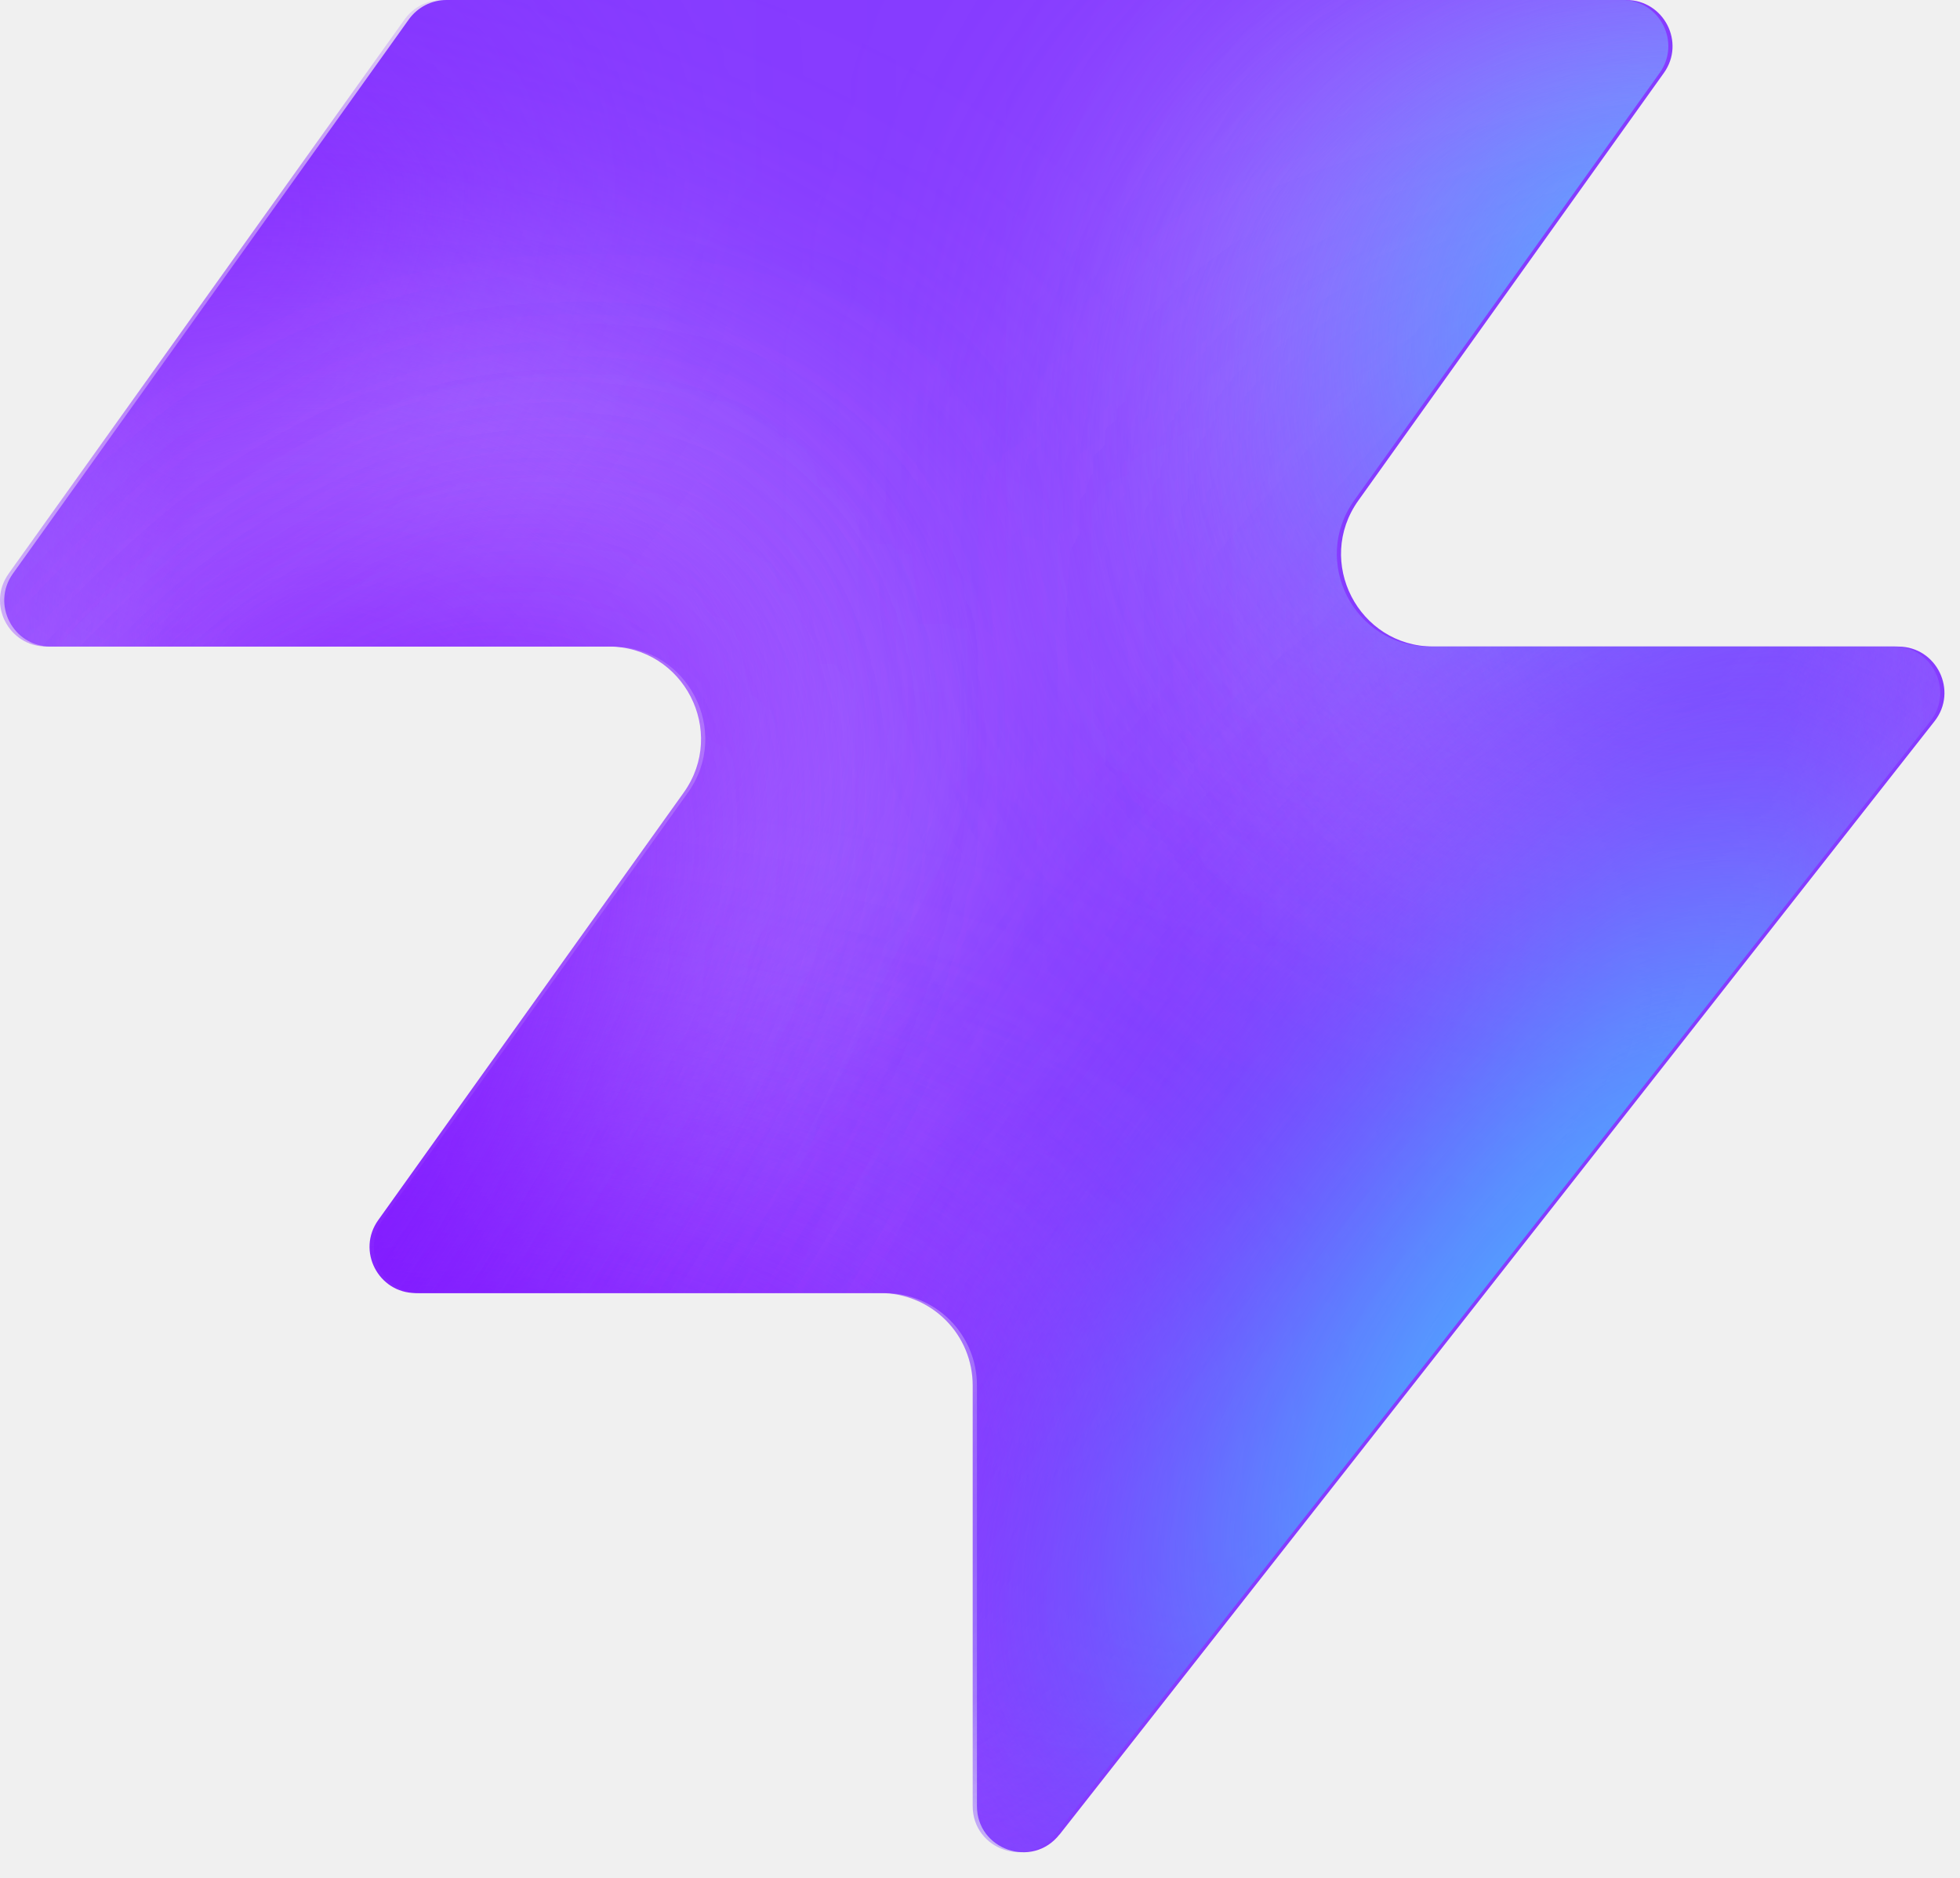
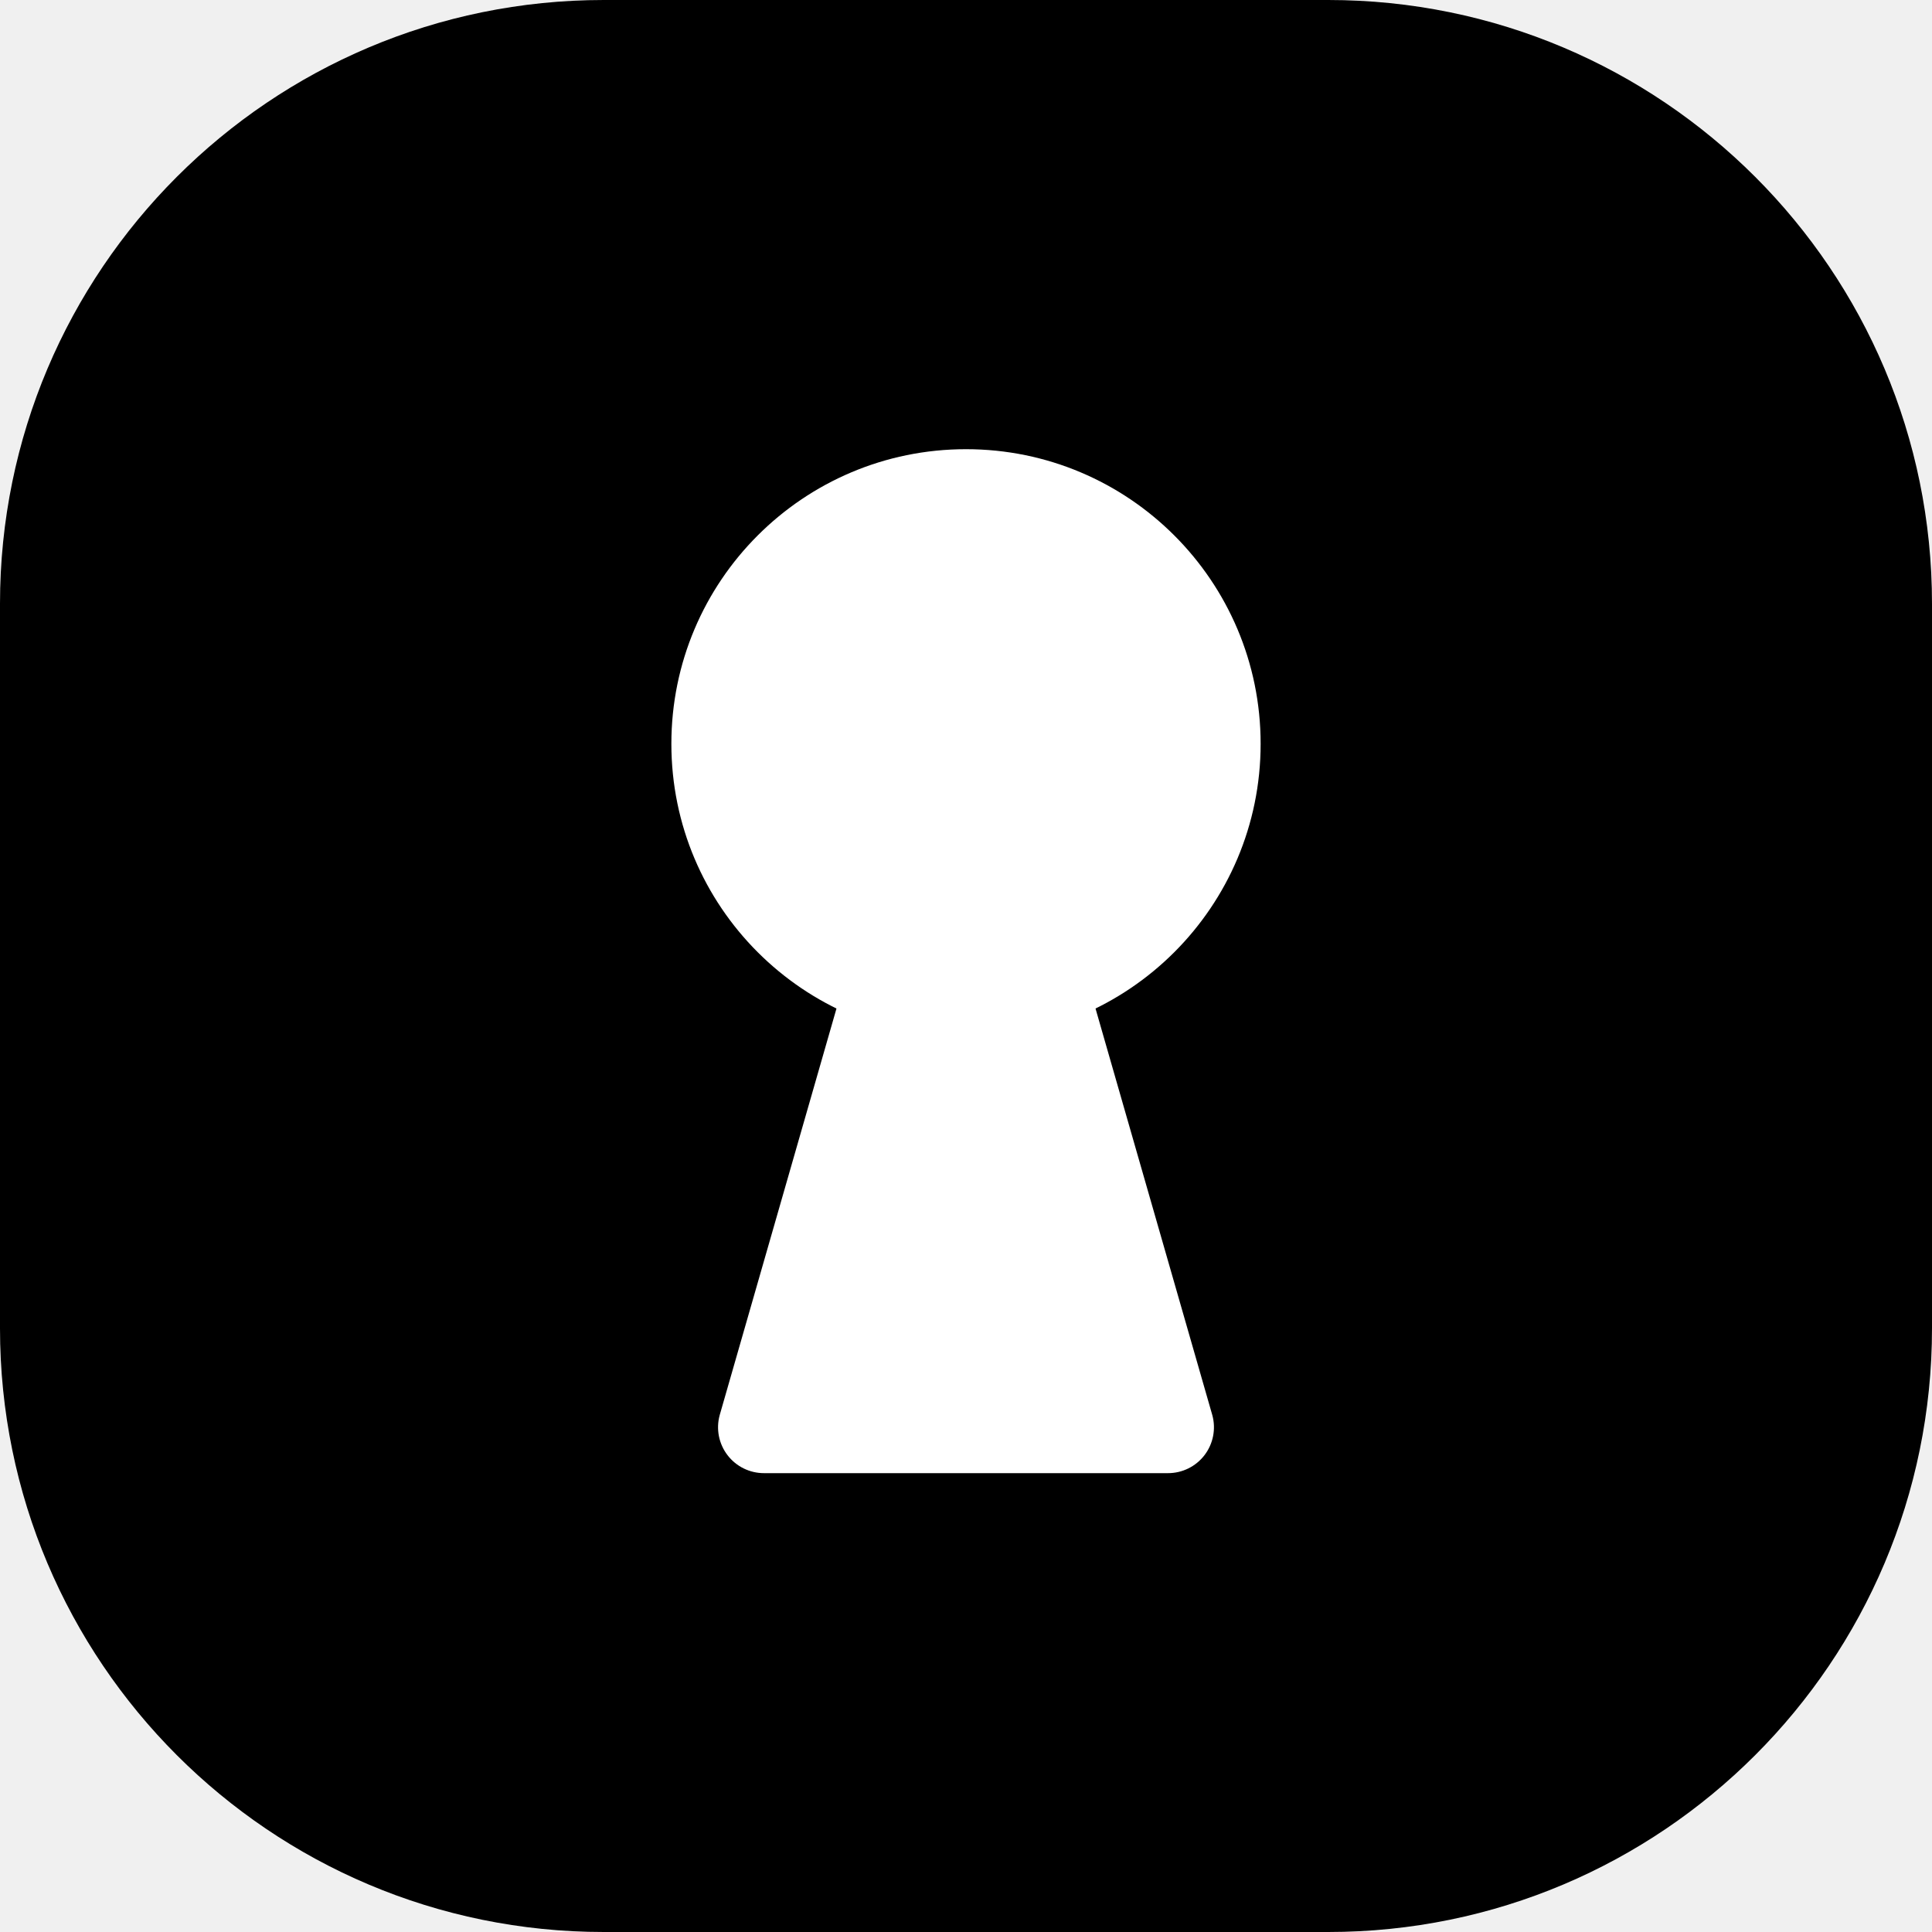
- <svg xmlns="http://www.w3.org/2000/svg" width="48" height="46" fill="none" viewBox="0 0 48 46">
-   <path fill="#863bff" d="M25.946 44.938c-.664.845-2.021.375-2.021-.698V33.937a2.26 2.26 0 0 0-2.262-2.262H10.287c-.92 0-1.456-1.04-.92-1.788l7.48-10.471c1.07-1.497 0-3.578-1.842-3.578H1.237c-.92 0-1.456-1.04-.92-1.788L10.013.474c.214-.297.556-.474.92-.474h28.894c.92 0 1.456 1.04.92 1.788l-7.48 10.471c-1.07 1.498 0 3.579 1.842 3.579h11.377c.943 0 1.473 1.088.89 1.83L25.947 44.94z" style="fill:#863bff;fill:color(display-p3 .525 .23 1);fill-opacity:1" />
-   <mask id="a" width="48" height="46" x="0" y="0" maskUnits="userSpaceOnUse" style="mask-type:alpha">
-     <path fill="#000" d="M25.842 44.938c-.664.844-2.021.375-2.021-.698V33.937a2.26 2.26 0 0 0-2.262-2.262H10.183c-.92 0-1.456-1.04-.92-1.788l7.48-10.471c1.07-1.498 0-3.579-1.842-3.579H1.133c-.92 0-1.456-1.04-.92-1.787L9.91.473c.214-.297.556-.474.92-.474h28.894c.92 0 1.456 1.04.92 1.788l-7.48 10.471c-1.07 1.498 0 3.578 1.842 3.578h11.377c.943 0 1.473 1.088.89 1.832L25.843 44.94z" style="fill:#000;fill-opacity:1" />
-   </mask>
-   <g mask="url(#a)">
-     <g filter="url(#b)">
-       <ellipse cx="5.508" cy="14.704" fill="#ede6ff" rx="5.508" ry="14.704" style="fill:#ede6ff;fill:color(display-p3 .927 .903 1);fill-opacity:1" transform="matrix(.00324 1 1 -.00324 -4.47 31.516)" />
-     </g>
-     <g filter="url(#c)">
-       <ellipse cx="10.399" cy="29.851" fill="#ede6ff" rx="10.399" ry="29.851" style="fill:#ede6ff;fill:color(display-p3 .927 .903 1);fill-opacity:1" transform="matrix(.00324 1 1 -.00324 -39.328 7.883)" />
-     </g>
-     <g filter="url(#d)">
-       <ellipse cx="5.508" cy="30.487" fill="#7e14ff" rx="5.508" ry="30.487" style="fill:#7e14ff;fill:color(display-p3 .492 .077 1);fill-opacity:1" transform="rotate(89.814 -25.913 -14.639)scale(1 -1)" />
-     </g>
-     <g filter="url(#e)">
-       <ellipse cx="5.508" cy="30.599" fill="#7e14ff" rx="5.508" ry="30.599" style="fill:#7e14ff;fill:color(display-p3 .492 .077 1);fill-opacity:1" transform="rotate(89.814 -32.644 -3.334)scale(1 -1)" />
-     </g>
-     <g filter="url(#f)">
-       <ellipse cx="5.508" cy="30.599" fill="#7e14ff" rx="5.508" ry="30.599" style="fill:#7e14ff;fill:color(display-p3 .492 .077 1);fill-opacity:1" transform="matrix(.00324 1 1 -.00324 -34.34 30.47)" />
-     </g>
-     <g filter="url(#g)">
-       <ellipse cx="14.072" cy="22.078" fill="#ede6ff" rx="14.072" ry="22.078" style="fill:#ede6ff;fill:color(display-p3 .927 .903 1);fill-opacity:1" transform="rotate(93.35 24.506 48.493)scale(-1 1)" />
-     </g>
-     <g filter="url(#h)">
-       <ellipse cx="3.47" cy="21.501" fill="#7e14ff" rx="3.47" ry="21.501" style="fill:#7e14ff;fill:color(display-p3 .492 .077 1);fill-opacity:1" transform="rotate(89.009 28.708 47.59)scale(-1 1)" />
-     </g>
-     <g filter="url(#i)">
-       <ellipse cx="3.47" cy="21.501" fill="#7e14ff" rx="3.47" ry="21.501" style="fill:#7e14ff;fill:color(display-p3 .492 .077 1);fill-opacity:1" transform="rotate(89.009 28.708 47.59)scale(-1 1)" />
-     </g>
-     <g filter="url(#j)">
-       <ellipse cx=".387" cy="8.972" fill="#7e14ff" rx="4.407" ry="29.108" style="fill:#7e14ff;fill:color(display-p3 .492 .077 1);fill-opacity:1" transform="rotate(39.51 .387 8.972)" />
-     </g>
-     <g filter="url(#k)">
-       <ellipse cx="47.523" cy="-6.092" fill="#7e14ff" rx="4.407" ry="29.108" style="fill:#7e14ff;fill:color(display-p3 .492 .077 1);fill-opacity:1" transform="rotate(37.892 47.523 -6.092)" />
-     </g>
-     <g filter="url(#l)">
-       <ellipse cx="41.412" cy="6.333" fill="#47bfff" rx="5.971" ry="9.665" style="fill:#47bfff;fill:color(display-p3 .28 .748 1);fill-opacity:1" transform="rotate(37.892 41.412 6.333)" />
-     </g>
-     <g filter="url(#m)">
-       <ellipse cx="-1.879" cy="38.332" fill="#7e14ff" rx="4.407" ry="29.108" style="fill:#7e14ff;fill:color(display-p3 .492 .077 1);fill-opacity:1" transform="rotate(37.892 -1.88 38.332)" />
-     </g>
-     <g filter="url(#n)">
-       <ellipse cx="-1.879" cy="38.332" fill="#7e14ff" rx="4.407" ry="29.108" style="fill:#7e14ff;fill:color(display-p3 .492 .077 1);fill-opacity:1" transform="rotate(37.892 -1.88 38.332)" />
-     </g>
-     <g filter="url(#o)">
-       <ellipse cx="35.651" cy="29.907" fill="#7e14ff" rx="4.407" ry="29.108" style="fill:#7e14ff;fill:color(display-p3 .492 .077 1);fill-opacity:1" transform="rotate(37.892 35.651 29.907)" />
-     </g>
-     <g filter="url(#p)">
-       <ellipse cx="38.418" cy="32.4" fill="#47bfff" rx="5.971" ry="15.297" style="fill:#47bfff;fill:color(display-p3 .28 .748 1);fill-opacity:1" transform="rotate(37.892 38.418 32.4)" />
-     </g>
-   </g>
-   <defs>
-     <filter id="b" width="60.045" height="41.654" x="-19.77" y="16.149" color-interpolation-filters="sRGB" filterUnits="userSpaceOnUse">
-       <feFlood flood-opacity="0" result="BackgroundImageFix" />
-       <feBlend in="SourceGraphic" in2="BackgroundImageFix" result="shape" />
-       <feGaussianBlur result="effect1_foregroundBlur_2002_17158" stdDeviation="7.659" />
-     </filter>
-     <filter id="c" width="90.34" height="51.437" x="-54.613" y="-7.533" color-interpolation-filters="sRGB" filterUnits="userSpaceOnUse">
-       <feFlood flood-opacity="0" result="BackgroundImageFix" />
-       <feBlend in="SourceGraphic" in2="BackgroundImageFix" result="shape" />
-       <feGaussianBlur result="effect1_foregroundBlur_2002_17158" stdDeviation="7.659" />
-     </filter>
-     <filter id="d" width="79.355" height="29.4" x="-49.64" y="2.03" color-interpolation-filters="sRGB" filterUnits="userSpaceOnUse">
-       <feFlood flood-opacity="0" result="BackgroundImageFix" />
-       <feBlend in="SourceGraphic" in2="BackgroundImageFix" result="shape" />
-       <feGaussianBlur result="effect1_foregroundBlur_2002_17158" stdDeviation="4.596" />
-     </filter>
-     <filter id="e" width="79.579" height="29.4" x="-45.045" y="20.029" color-interpolation-filters="sRGB" filterUnits="userSpaceOnUse">
-       <feFlood flood-opacity="0" result="BackgroundImageFix" />
-       <feBlend in="SourceGraphic" in2="BackgroundImageFix" result="shape" />
-       <feGaussianBlur result="effect1_foregroundBlur_2002_17158" stdDeviation="4.596" />
-     </filter>
-     <filter id="f" width="79.579" height="29.4" x="-43.513" y="21.178" color-interpolation-filters="sRGB" filterUnits="userSpaceOnUse">
-       <feFlood flood-opacity="0" result="BackgroundImageFix" />
-       <feBlend in="SourceGraphic" in2="BackgroundImageFix" result="shape" />
-       <feGaussianBlur result="effect1_foregroundBlur_2002_17158" stdDeviation="4.596" />
-     </filter>
-     <filter id="g" width="74.749" height="58.852" x="15.756" y="-17.901" color-interpolation-filters="sRGB" filterUnits="userSpaceOnUse">
-       <feFlood flood-opacity="0" result="BackgroundImageFix" />
-       <feBlend in="SourceGraphic" in2="BackgroundImageFix" result="shape" />
-       <feGaussianBlur result="effect1_foregroundBlur_2002_17158" stdDeviation="7.659" />
-     </filter>
-     <filter id="h" width="61.377" height="25.362" x="23.548" y="2.284" color-interpolation-filters="sRGB" filterUnits="userSpaceOnUse">
-       <feFlood flood-opacity="0" result="BackgroundImageFix" />
-       <feBlend in="SourceGraphic" in2="BackgroundImageFix" result="shape" />
-       <feGaussianBlur result="effect1_foregroundBlur_2002_17158" stdDeviation="4.596" />
-     </filter>
-     <filter id="i" width="61.377" height="25.362" x="23.548" y="2.284" color-interpolation-filters="sRGB" filterUnits="userSpaceOnUse">
-       <feFlood flood-opacity="0" result="BackgroundImageFix" />
-       <feBlend in="SourceGraphic" in2="BackgroundImageFix" result="shape" />
-       <feGaussianBlur result="effect1_foregroundBlur_2002_17158" stdDeviation="4.596" />
-     </filter>
-     <filter id="j" width="56.045" height="63.649" x="-27.636" y="-22.853" color-interpolation-filters="sRGB" filterUnits="userSpaceOnUse">
-       <feFlood flood-opacity="0" result="BackgroundImageFix" />
-       <feBlend in="SourceGraphic" in2="BackgroundImageFix" result="shape" />
-       <feGaussianBlur result="effect1_foregroundBlur_2002_17158" stdDeviation="4.596" />
-     </filter>
-     <filter id="k" width="54.814" height="64.646" x="20.116" y="-38.415" color-interpolation-filters="sRGB" filterUnits="userSpaceOnUse">
-       <feFlood flood-opacity="0" result="BackgroundImageFix" />
-       <feBlend in="SourceGraphic" in2="BackgroundImageFix" result="shape" />
-       <feGaussianBlur result="effect1_foregroundBlur_2002_17158" stdDeviation="4.596" />
-     </filter>
-     <filter id="l" width="33.541" height="35.313" x="24.641" y="-11.323" color-interpolation-filters="sRGB" filterUnits="userSpaceOnUse">
-       <feFlood flood-opacity="0" result="BackgroundImageFix" />
-       <feBlend in="SourceGraphic" in2="BackgroundImageFix" result="shape" />
-       <feGaussianBlur result="effect1_foregroundBlur_2002_17158" stdDeviation="4.596" />
-     </filter>
-     <filter id="m" width="54.814" height="64.646" x="-29.286" y="6.009" color-interpolation-filters="sRGB" filterUnits="userSpaceOnUse">
-       <feFlood flood-opacity="0" result="BackgroundImageFix" />
-       <feBlend in="SourceGraphic" in2="BackgroundImageFix" result="shape" />
-       <feGaussianBlur result="effect1_foregroundBlur_2002_17158" stdDeviation="4.596" />
-     </filter>
-     <filter id="n" width="54.814" height="64.646" x="-29.286" y="6.009" color-interpolation-filters="sRGB" filterUnits="userSpaceOnUse">
-       <feFlood flood-opacity="0" result="BackgroundImageFix" />
-       <feBlend in="SourceGraphic" in2="BackgroundImageFix" result="shape" />
-       <feGaussianBlur result="effect1_foregroundBlur_2002_17158" stdDeviation="4.596" />
-     </filter>
-     <filter id="o" width="54.814" height="64.646" x="8.244" y="-2.416" color-interpolation-filters="sRGB" filterUnits="userSpaceOnUse">
-       <feFlood flood-opacity="0" result="BackgroundImageFix" />
-       <feBlend in="SourceGraphic" in2="BackgroundImageFix" result="shape" />
-       <feGaussianBlur result="effect1_foregroundBlur_2002_17158" stdDeviation="4.596" />
-     </filter>
-     <filter id="p" width="39.409" height="43.623" x="18.713" y="10.588" color-interpolation-filters="sRGB" filterUnits="userSpaceOnUse">
-       <feFlood flood-opacity="0" result="BackgroundImageFix" />
-       <feBlend in="SourceGraphic" in2="BackgroundImageFix" result="shape" />
-       <feGaussianBlur result="effect1_foregroundBlur_2002_17158" stdDeviation="4.596" />
-     </filter>
-   </defs>
+ <svg xmlns="http://www.w3.org/2000/svg" width="40" height="40" viewBox="0 0 40 40">
+   <rect width="40" height="40" rx="12.5" fill="oklch(46% 0.15 252)" />
+   <circle cx="20" cy="15.4" r="6.1" fill="#fff" />
+   <path d="M17.6 19.9 14.9 29.3a.95.95 0 0 0 .92 1.2h8.36a.95.95 0 0 0 .92-1.2l-2.7-9.4Z" fill="#fff" />
</svg>
